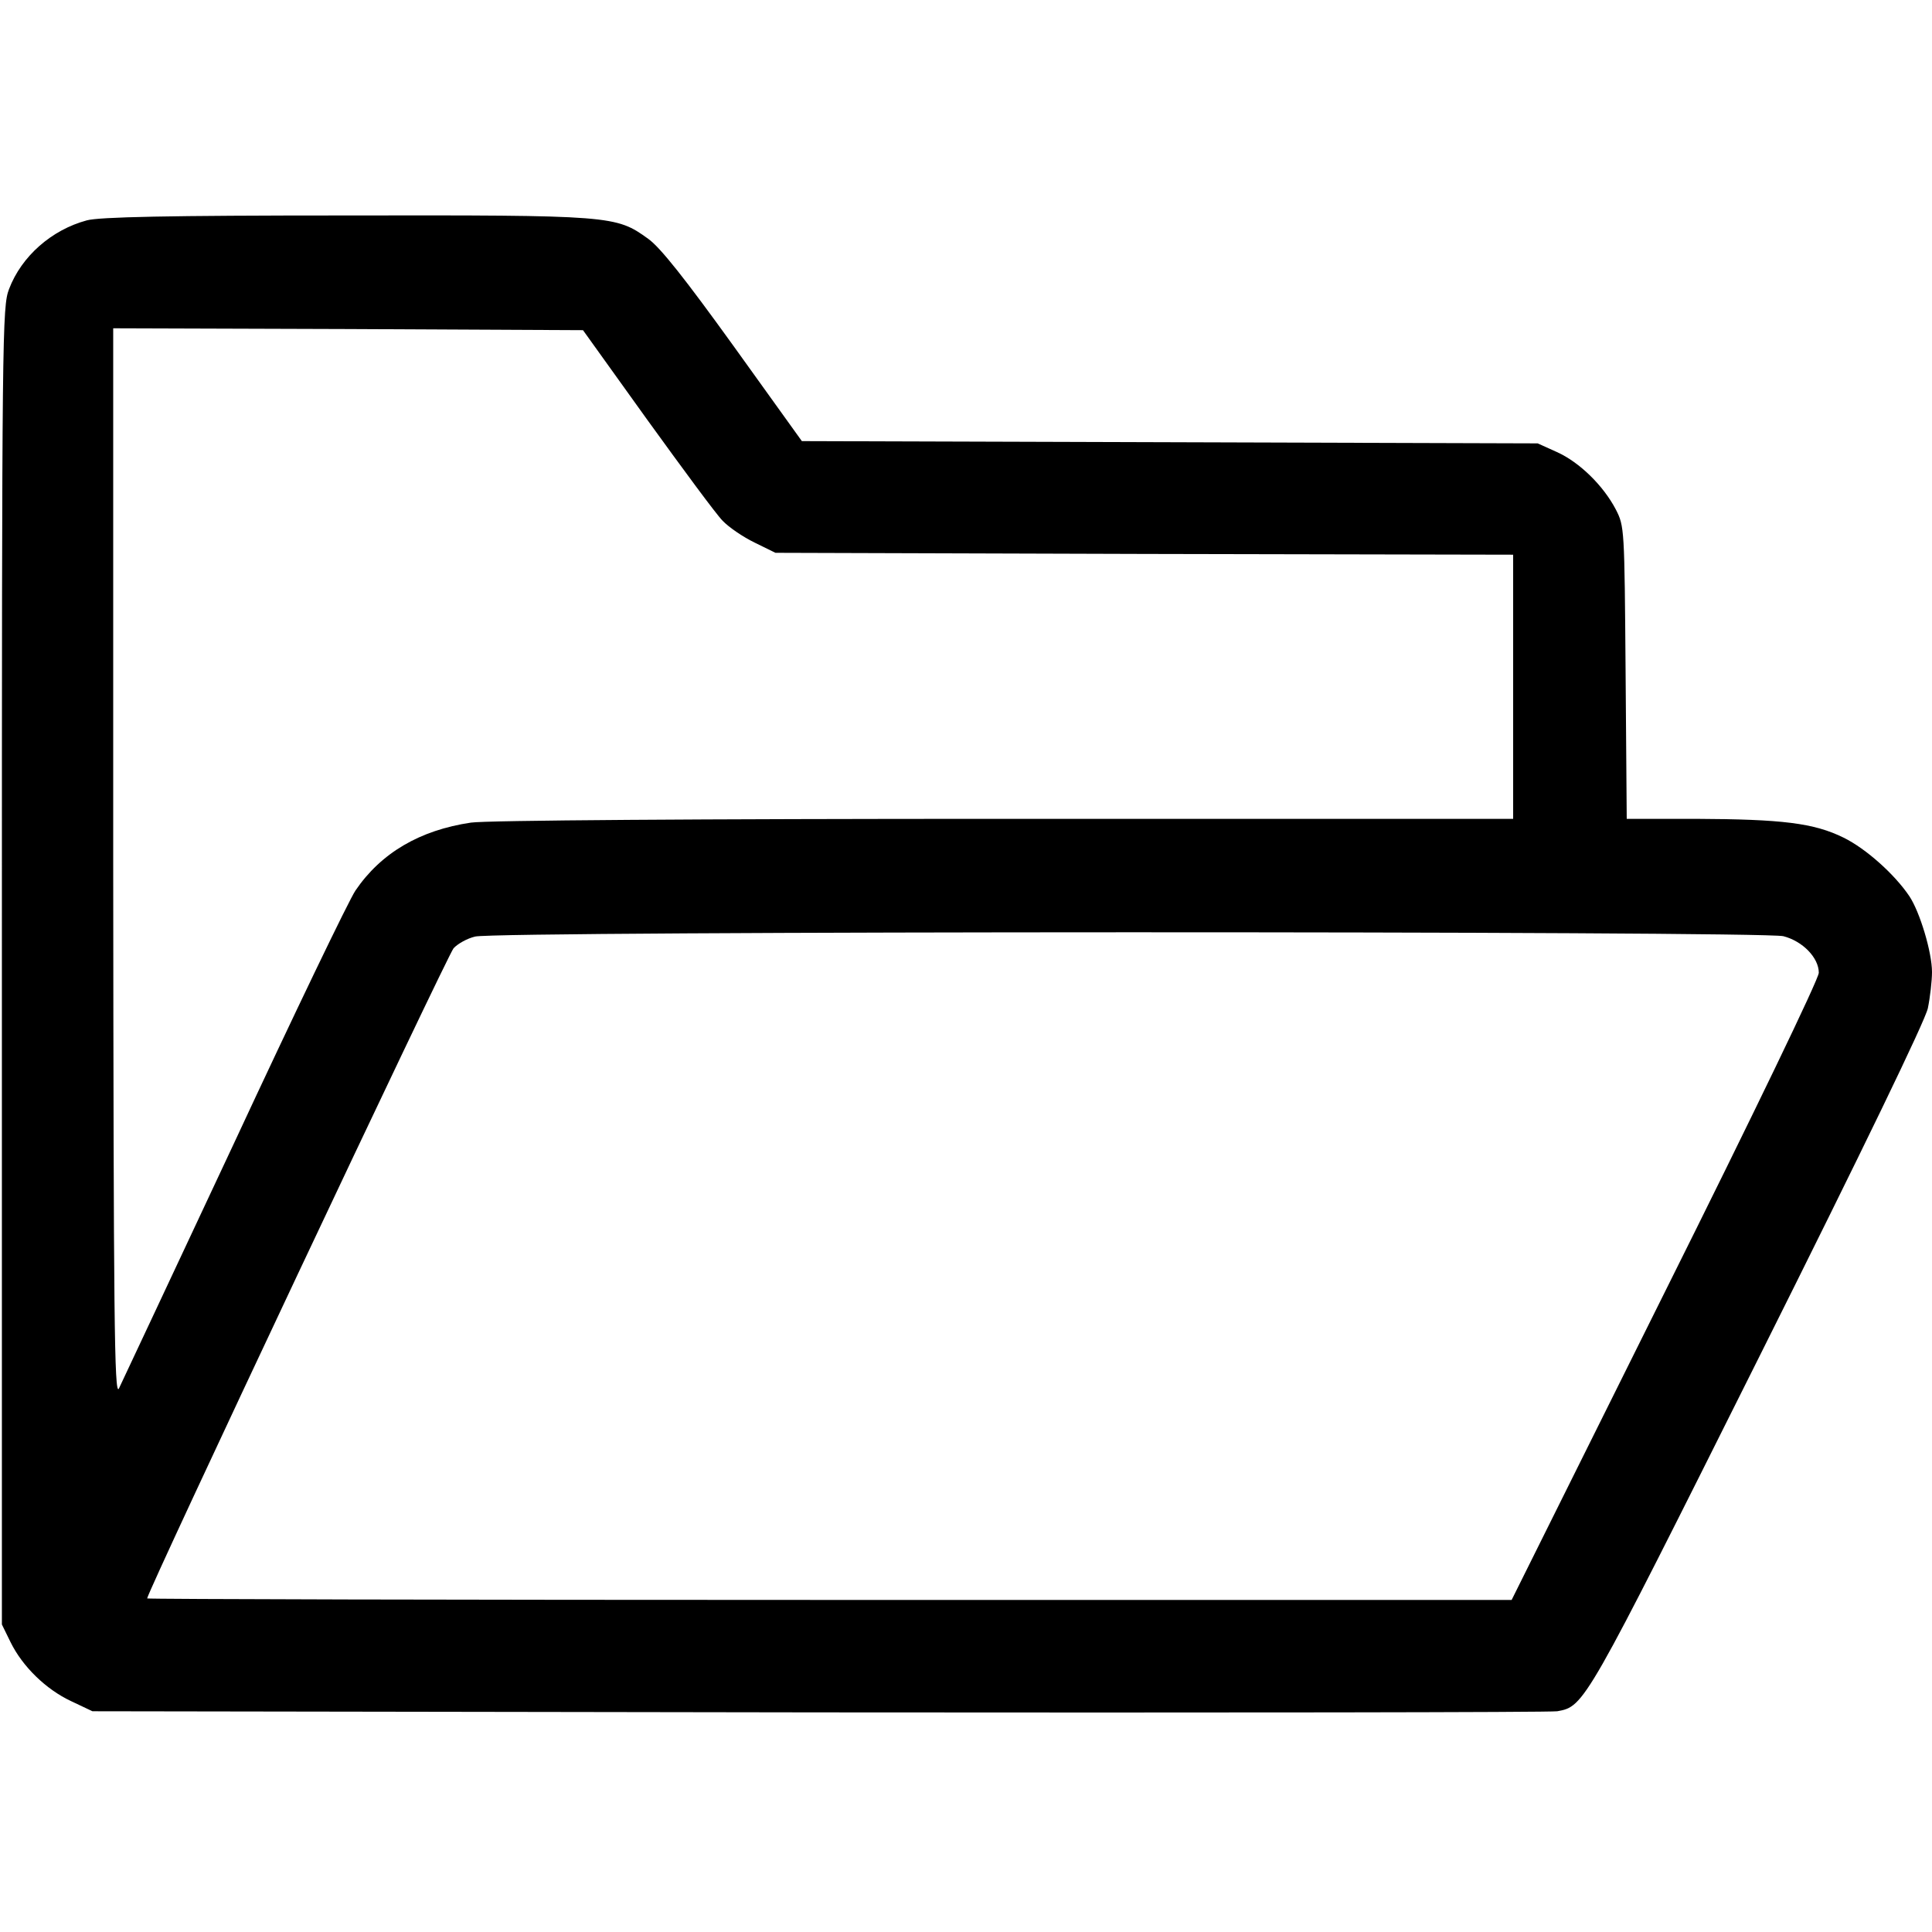
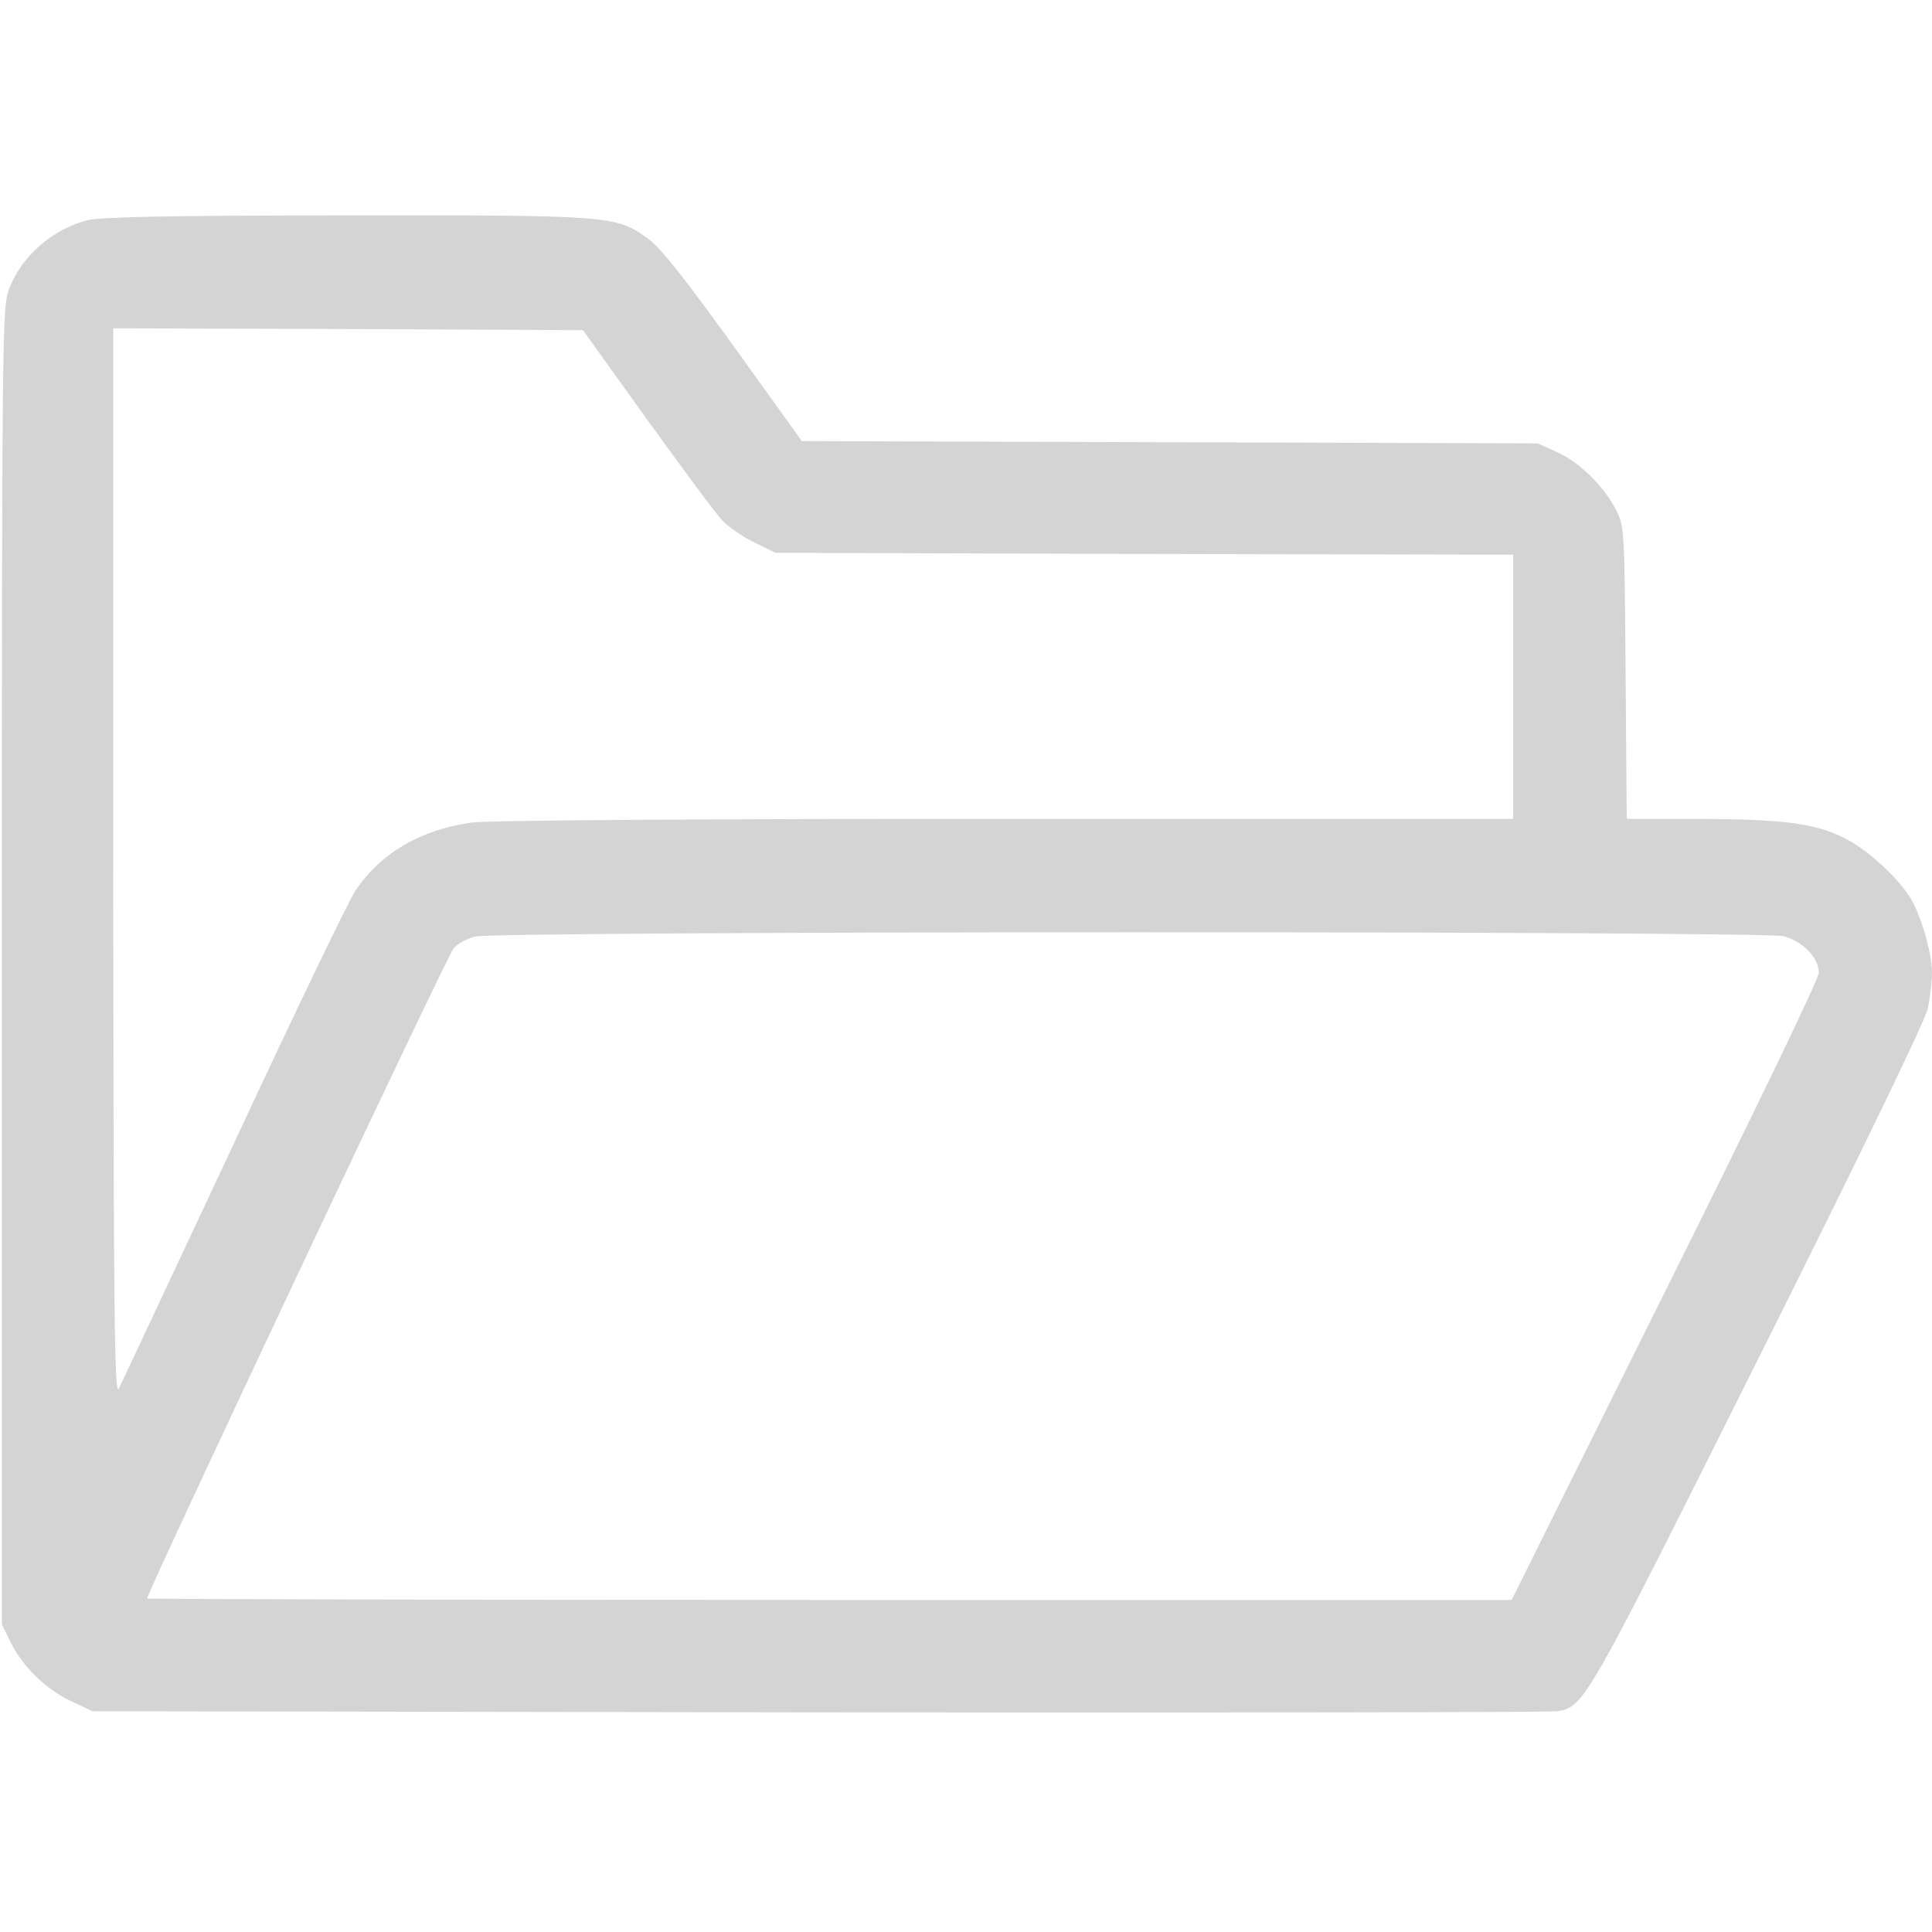
<svg xmlns="http://www.w3.org/2000/svg" version="1.0" width="512pt" height="512pt" viewBox="0 0 512 512" preserveAspectRatio="xMidYMid meet">
-   <g transform="translate(0,512) scale(0.1,-0.1)" fill="#000000" stroke="none">
+   <g transform="translate(0,512) scale(0.1,-0.1)" fill="#d4d4d4" stroke="none">
    <path d="M230 4536 c-93 -25 -173 -95 -206 -182 -18 -47 -19 -106 -19 -1794 l0 -1745 23 -47 c32 -65 94 -125 160 -156 l57 -27 1925 -3 c1059 -1 1939 0 1957 3 72 13 73 15 533 935 278 556 442 895 449 928 6 29 11 73 11 96 0 52 -32 159 -60 201 -39 58 -115 126 -174 155 -79 39 -163 49 -393 50 l-182 0 -3 388 c-3 383 -3 387 -26 432 -33 63 -96 125 -156 152 l-51 23 -975 3 -975 3 -181 252 c-129 179 -194 261 -226 284 -86 62 -94 63 -803 62 -472 0 -652 -4 -685 -13z m1485 -528 c94 -130 183 -251 200 -268 16 -17 54 -43 85 -58 l55 -27 978 -3 977 -2 0 -350 0 -350 -1347 0 c-812 0 -1375 -4 -1415 -10 -135 -20 -238 -80 -306 -180 -17 -25 -162 -326 -322 -670 -161 -343 -298 -636 -305 -650 -12 -21 -14 185 -15 1393 l0 1417 623 -2 622 -3 170 -237z m3011 -1369 c51 -13 94 -57 94 -97 0 -16 -173 -375 -407 -844 l-407 -818 -1808 0 c-994 0 -1808 2 -1808 4 0 17 796 1705 812 1723 11 12 36 26 57 31 54 15 3409 15 3467 1z" />
  </g>
</svg>
